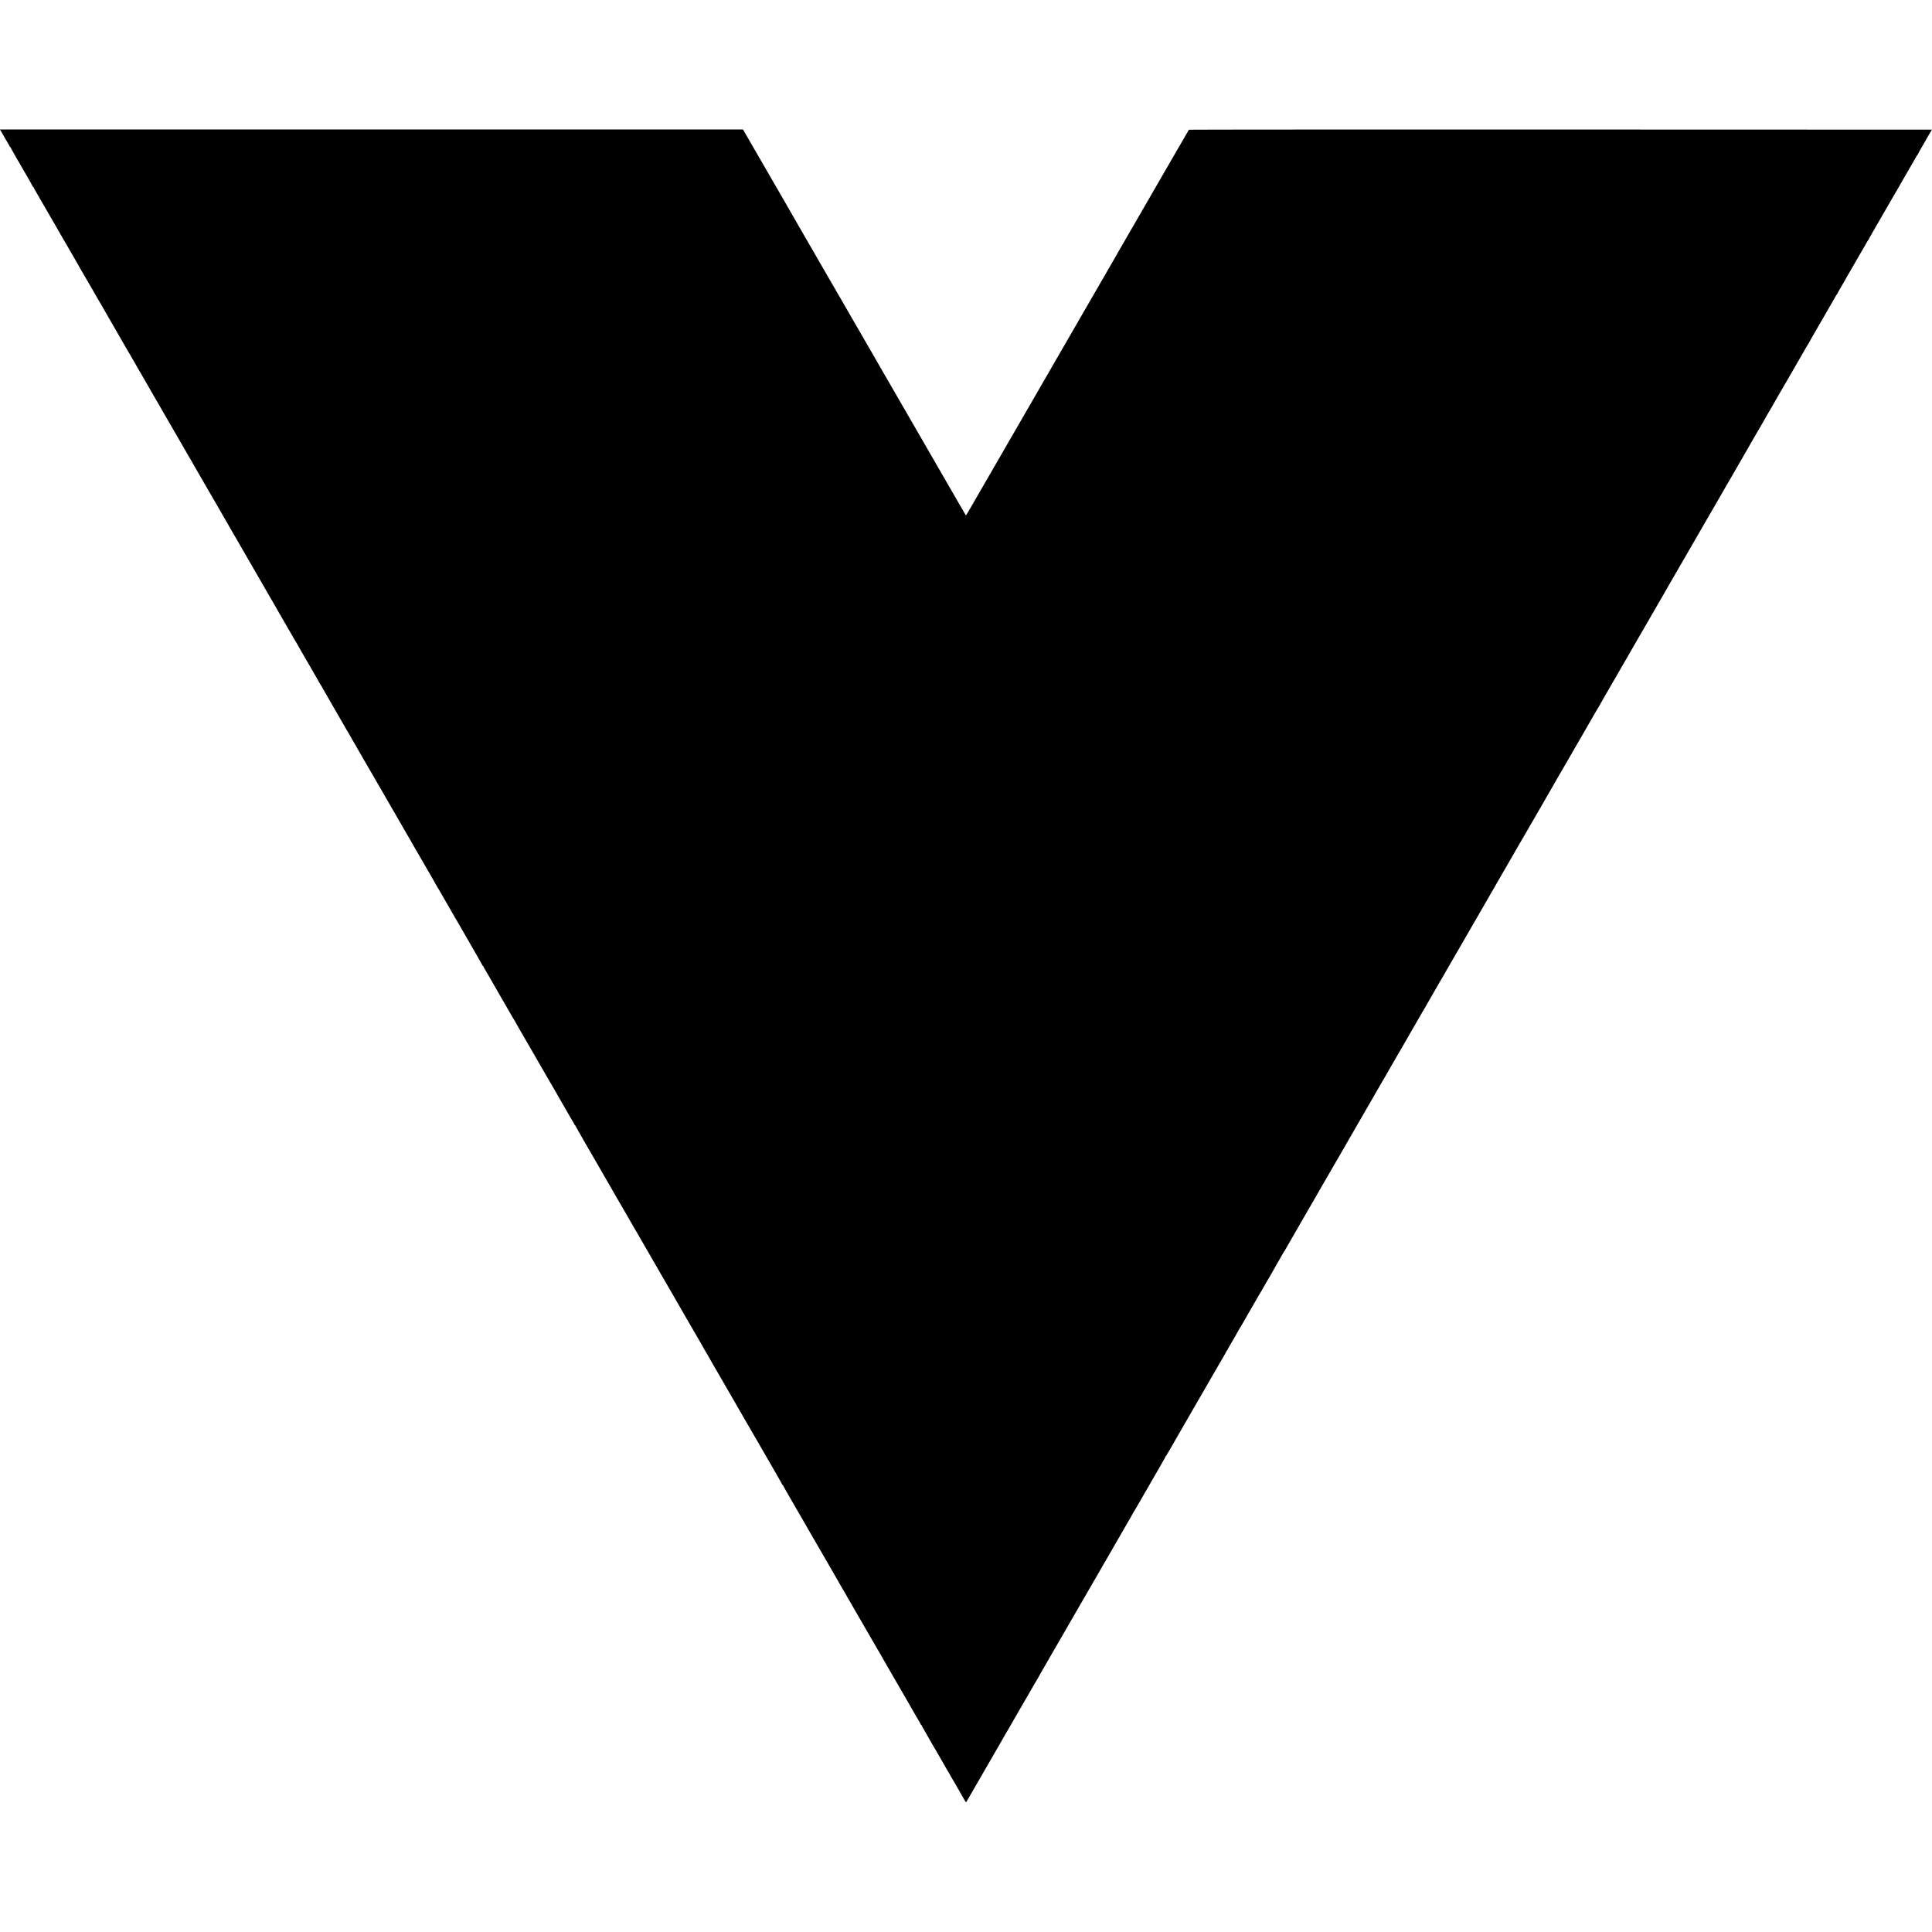
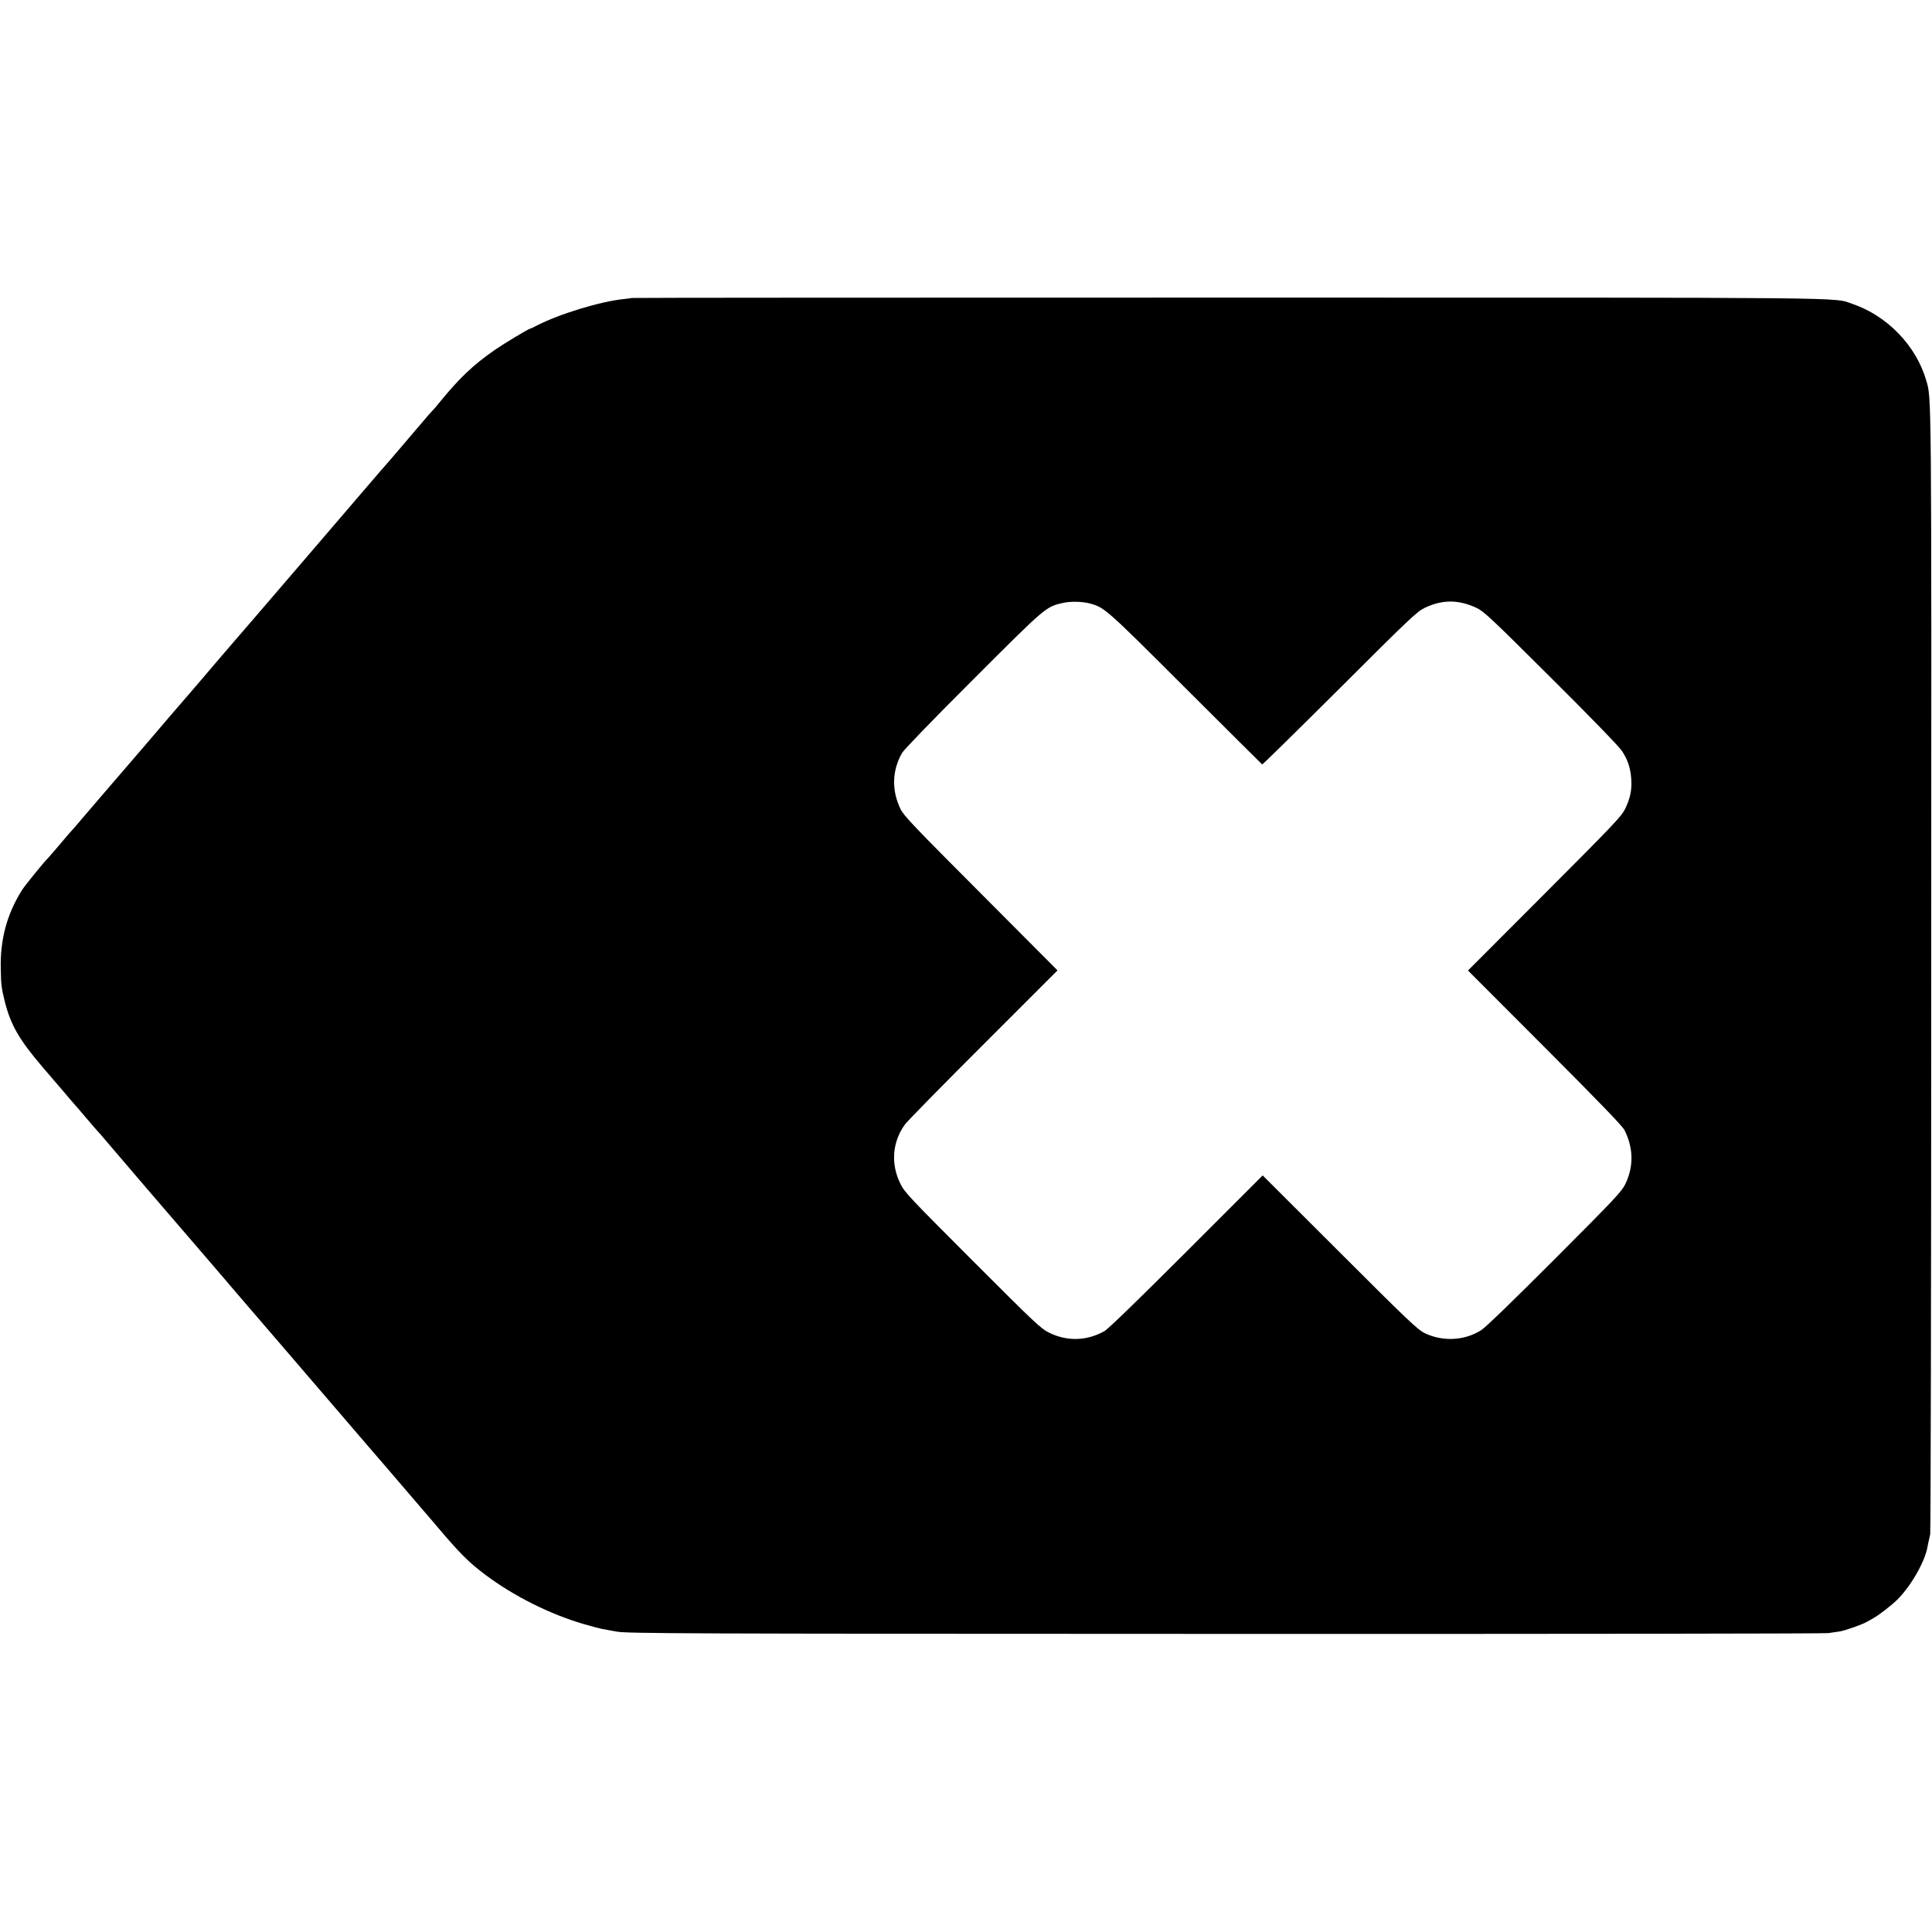
- <svg xmlns="http://www.w3.org/2000/svg" version="1.0" width="16pt" height="16pt" viewBox="0 0 16 16" preserveAspectRatio="xMidYMid meet">
-   <g transform="translate(0,16) scale(0.00032,-0.00032)" fill="#000000" stroke="none">
-     <path d="M18 46618 c45 -75 122 -207 122 -211 0 -2 25 -45 55 -95 30 -50 55 -96 55 -102 0 -5 5 -10 10 -10 6 0 10 -4 10 -9 0 -5 73 -135 161 -288 89 -153 173 -298 187 -323 14 -25 32 -57 41 -72 88 -149 187 -324 189 -335 2 -7 8 -13 13 -13 5 0 9 -4 9 -10 0 -5 46 -89 103 -187 175 -302 490 -846 507 -876 8 -16 20 -36 25 -45 28 -46 290 -498 339 -585 13 -23 74 -129 136 -236 61 -107 123 -215 137 -240 14 -25 29 -50 33 -56 5 -5 23 -37 40 -70 18 -33 38 -67 44 -75 11 -16 21 -33 63 -109 14 -25 29 -50 33 -56 4 -5 21 -35 38 -65 55 -100 261 -455 269 -465 4 -5 14 -21 20 -35 15 -29 41 -75 103 -180 24 -41 52 -88 60 -105 9 -16 57 -100 107 -185 112 -193 362 -626 380 -660 8 -14 23 -38 33 -55 11 -16 23 -37 27 -45 4 -8 26 -46 48 -85 23 -38 53 -90 67 -115 46 -81 64 -113 178 -310 62 -107 121 -210 132 -227 37 -67 56 -99 85 -148 16 -27 32 -57 36 -65 4 -8 15 -27 25 -42 9 -15 53 -89 96 -165 44 -76 177 -307 296 -513 120 -206 268 -463 330 -570 131 -227 117 -203 200 -348 36 -62 73 -125 82 -140 10 -15 21 -34 25 -42 4 -8 20 -37 36 -65 17 -27 38 -65 48 -82 49 -85 64 -111 87 -153 13 -25 28 -49 32 -55 4 -5 78 -134 165 -285 87 -151 166 -288 176 -305 10 -16 26 -43 35 -59 9 -17 125 -217 257 -445 132 -229 253 -441 270 -471 17 -30 45 -79 64 -108 18 -29 33 -54 33 -57 0 -2 20 -37 44 -77 24 -40 123 -212 221 -383 97 -170 190 -330 205 -355 16 -25 39 -65 53 -90 13 -25 81 -144 152 -265 70 -121 137 -238 150 -260 12 -22 37 -65 55 -95 18 -30 43 -73 55 -95 12 -22 48 -85 80 -140 77 -132 163 -280 190 -330 13 -22 71 -123 130 -225 59 -102 116 -199 126 -217 10 -17 29 -50 43 -72 15 -22 26 -43 26 -45 0 -2 27 -50 60 -106 33 -56 60 -103 60 -105 0 -2 55 -98 90 -155 8 -14 182 -316 239 -414 13 -22 45 -79 72 -124 27 -46 49 -86 49 -89 0 -2 14 -24 30 -48 16 -24 30 -46 30 -49 0 -5 74 -135 100 -176 5 -8 24 -42 43 -75 50 -88 58 -101 262 -455 104 -179 199 -345 213 -370 14 -25 28 -49 32 -55 4 -5 17 -26 28 -45 10 -19 62 -109 114 -200 114 -197 133 -230 170 -295 16 -27 33 -57 38 -65 17 -28 96 -165 103 -180 4 -8 16 -28 26 -45 10 -16 77 -131 148 -255 72 -124 181 -313 243 -420 62 -107 121 -209 131 -227 35 -62 323 -560 392 -678 38 -66 83 -145 100 -175 16 -30 33 -59 37 -65 4 -5 17 -27 29 -47 34 -61 56 -100 90 -156 17 -29 31 -55 31 -57 0 -2 17 -32 39 -67 21 -35 134 -229 251 -433 117 -203 235 -407 261 -451 27 -45 49 -85 49 -88 0 -4 8 -19 19 -34 15 -21 200 -341 309 -533 10 -19 33 -58 51 -87 17 -29 31 -54 31 -56 0 -2 25 -44 55 -94 30 -50 55 -95 55 -98 0 -4 6 -15 14 -23 7 -9 27 -41 43 -71 17 -30 170 -297 342 -594 171 -296 311 -542 311 -547 0 -5 5 -9 10 -9 6 0 10 -4 10 -10 0 -5 22 -47 49 -92 27 -46 58 -99 68 -118 24 -43 81 -140 93 -160 5 -8 66 -114 135 -235 69 -121 130 -227 135 -235 12 -21 259 -447 283 -490 10 -19 28 -47 38 -62 11 -14 19 -29 19 -32 0 -3 37 -69 83 -148 99 -170 305 -526 337 -583 13 -22 31 -53 41 -70 11 -16 22 -37 26 -45 7 -14 82 -146 103 -180 14 -24 181 -311 205 -355 13 -22 46 -80 75 -130 29 -49 64 -110 78 -135 14 -25 51 -88 82 -140 31 -52 59 -102 63 -110 4 -8 18 -33 31 -55 205 -353 284 -489 309 -535 17 -30 45 -78 62 -106 18 -28 36 -60 39 -72 4 -12 12 -22 17 -22 5 0 9 -4 9 -10 0 -5 109 -197 241 -427 133 -230 250 -431 259 -448 51 -90 222 -385 280 -485 37 -63 78 -135 92 -160 14 -25 67 -117 118 -205 51 -88 101 -175 111 -193 34 -58 55 -95 149 -257 51 -88 101 -173 110 -190 9 -16 76 -131 147 -255 72 -124 140 -241 151 -260 61 -108 281 -489 355 -615 38 -66 77 -133 87 -150 35 -63 91 -161 100 -175 14 -23 99 -169 128 -220 54 -97 135 -235 142 -245 4 -5 20 -32 35 -60 26 -48 238 -416 276 -480 10 -16 26 -46 37 -65 30 -53 382 -661 403 -695 10 -16 22 -37 26 -45 4 -8 26 -48 50 -88 24 -41 43 -75 43 -77 0 -2 22 -40 50 -85 27 -45 50 -84 50 -86 0 -3 38 -69 83 -147 84 -142 302 -520 340 -587 10 -19 34 -60 52 -90 18 -30 44 -75 57 -100 14 -25 45 -79 70 -120 25 -41 56 -96 70 -121 14 -25 77 -133 138 -240 62 -107 122 -210 132 -229 25 -43 310 -535 337 -581 11 -19 26 -45 34 -59 17 -32 238 -414 266 -460 11 -19 24 -41 28 -49 3 -7 75 -133 160 -278 84 -146 153 -269 153 -274 0 -5 5 -9 10 -9 6 0 10 -4 10 -10 0 -5 82 -150 181 -322 182 -314 201 -346 240 -415 12 -21 80 -139 152 -263 71 -124 141 -245 155 -270 14 -25 28 -49 32 -55 6 -8 145 -248 220 -380 37 -66 209 -362 229 -395 11 -19 24 -42 28 -49 4 -8 67 -118 140 -243 73 -125 133 -230 133 -233 0 -2 15 -28 33 -57 19 -29 47 -78 64 -108 17 -30 53 -93 79 -139 53 -90 82 -141 157 -272 82 -142 115 -199 381 -659 142 -245 268 -463 281 -485 12 -22 71 -125 132 -230 60 -104 172 -298 248 -430 76 -132 146 -253 156 -270 11 -16 22 -36 26 -44 3 -8 30 -54 60 -103 29 -49 53 -91 53 -93 0 -3 18 -34 40 -70 22 -36 40 -67 40 -69 0 -2 37 -66 81 -142 45 -77 98 -168 119 -204 20 -36 47 -81 58 -100 12 -19 27 -47 33 -62 6 -16 15 -28 20 -28 5 0 9 -4 9 -9 0 -6 63 -118 140 -251 77 -133 140 -243 140 -245 0 -2 18 -33 41 -70 22 -37 49 -83 60 -101 10 -19 29 -51 40 -71 25 -45 109 -189 126 -218 7 -11 17 -29 22 -40 6 -11 22 -38 35 -60 14 -22 37 -62 52 -90 14 -27 35 -62 45 -77 11 -14 19 -29 19 -32 0 -3 18 -35 40 -71 22 -36 40 -67 40 -69 0 -2 19 -35 42 -72 23 -38 55 -94 72 -124 26 -47 139 -244 171 -298 6 -9 21 -36 34 -60 28 -48 37 -51 51 -19 6 12 19 36 29 52 10 17 27 46 38 65 11 19 104 181 208 360 103 179 199 345 213 370 14 25 42 74 64 109 21 34 38 65 38 67 0 2 18 33 40 69 22 36 40 67 40 69 0 3 177 310 199 346 16 26 136 234 140 244 2 5 25 44 52 88 27 44 49 81 49 84 0 2 18 34 40 70 22 36 40 67 40 69 0 2 20 36 43 77 35 58 169 289 297 513 9 17 50 86 90 155 40 69 86 150 103 180 16 30 35 62 41 70 6 8 16 24 22 35 35 64 72 129 167 293 59 100 116 199 127 220 11 20 30 53 41 72 43 72 1070 1850 1121 1940 14 25 65 113 113 195 48 83 96 166 107 185 10 19 28 50 38 68 11 18 73 124 137 235 64 111 175 303 246 427 71 124 173 299 225 390 52 91 116 202 143 248 27 45 49 85 49 89 0 4 6 14 14 22 7 9 28 43 46 76 26 47 251 436 378 655 11 19 29 51 40 70 11 19 101 176 201 348 99 172 181 317 181 323 0 5 5 9 10 9 6 0 10 5 10 11 0 6 8 23 18 37 11 15 32 52 49 82 16 30 130 228 253 440 122 212 234 405 248 430 13 25 39 70 57 100 39 65 69 117 130 225 25 44 50 87 55 95 12 19 78 134 220 380 61 107 129 224 150 260 161 277 222 382 246 425 15 28 47 83 71 123 24 41 43 78 43 83 0 5 4 9 8 9 4 0 13 12 19 28 7 15 23 45 36 67 66 110 277 478 277 483 0 3 6 13 14 21 7 9 27 41 43 71 17 30 45 80 63 110 34 57 375 649 394 685 6 11 16 27 22 35 6 8 26 42 44 75 18 33 41 74 51 90 10 17 24 41 32 55 54 97 72 128 88 152 11 14 19 28 19 30 0 3 79 141 175 308 96 167 175 305 175 308 0 3 6 13 14 21 7 9 26 39 41 66 33 60 276 483 338 587 24 40 46 80 50 88 4 8 13 24 20 35 14 23 95 163 125 215 11 19 52 91 92 160 40 69 80 139 90 155 9 17 103 179 207 360 105 182 200 346 211 365 103 181 463 802 489 845 7 11 15 27 19 35 4 8 29 51 55 95 64 110 828 1433 848 1470 9 17 24 41 33 55 9 14 29 48 45 77 15 28 52 93 82 145 30 51 62 107 71 123 17 30 231 398 400 690 51 88 103 179 115 202 12 23 26 48 32 55 6 7 24 38 40 68 17 30 61 107 98 170 37 63 84 144 103 180 19 36 41 72 48 81 8 8 14 18 14 21 0 4 27 51 59 106 32 55 72 124 89 154 16 29 71 125 122 213 51 88 104 180 118 205 13 25 28 50 32 55 4 6 17 26 28 45 11 19 45 80 77 135 31 55 66 116 77 135 11 19 88 152 171 295 401 694 620 1072 650 1125 11 19 87 152 170 295 83 143 158 273 166 288 9 16 21 36 26 45 6 9 31 52 55 96 25 43 54 94 66 115 11 20 95 164 186 321 91 157 173 299 182 315 9 17 26 46 37 65 12 19 66 114 121 210 56 96 108 186 117 200 8 14 24 40 34 59 24 45 383 664 412 713 5 9 17 29 26 45 15 28 120 210 241 419 36 61 68 117 72 125 4 8 12 23 19 34 35 57 245 420 262 453 11 20 35 61 53 90 17 29 32 54 32 56 0 3 28 51 62 108 33 57 70 119 80 138 10 19 23 42 28 50 5 8 32 53 59 100 27 47 149 258 271 470 122 212 234 405 248 430 30 53 62 108 80 135 6 11 15 27 19 35 4 8 85 150 181 315 96 165 187 323 202 350 31 56 116 202 130 225 5 8 25 42 43 75 19 33 92 159 162 280 149 257 157 271 202 350 19 33 38 67 43 75 9 14 228 392 275 475 12 22 55 96 95 165 40 69 80 139 90 155 24 42 202 350 221 383 9 15 27 47 41 72 14 25 75 131 136 236 61 106 121 210 134 232 99 172 271 470 279 482 5 8 23 40 40 70 18 30 81 141 142 245 60 105 121 210 135 235 14 25 71 124 127 220 56 96 143 247 194 335 51 88 96 167 102 175 14 24 180 311 204 355 23 43 340 590 356 615 5 8 50 87 101 175 171 301 517 898 582 1008 25 43 46 81 46 83 0 2 12 23 27 47 14 23 40 67 56 97 16 30 35 62 42 70 7 8 15 22 18 30 4 8 20 38 37 65 16 28 33 57 37 65 6 12 111 196 143 250 5 8 55 95 112 193 57 98 113 195 126 215 12 20 27 46 32 57 6 11 14 27 20 35 5 8 76 130 156 270 80 140 165 287 187 325 23 39 52 90 66 115 13 25 30 52 37 61 8 8 14 18 14 21 0 4 41 77 92 165 50 87 175 302 276 478 101 176 208 360 236 408 28 49 67 117 86 152 19 35 41 70 48 77 6 6 12 15 12 19 0 7 124 224 167 291 12 21 23 40 23 42 0 2 21 40 46 83 26 43 55 92 64 109 54 95 327 568 354 614 19 30 45 75 59 100 71 128 82 145 89 148 4 2 8 8 8 13 0 5 42 82 94 172 311 538 496 858 518 897 14 25 40 70 58 100 18 30 42 71 53 90 10 19 79 139 152 265 73 127 142 246 153 265 10 19 43 76 72 125 29 50 63 108 75 130 65 116 80 140 87 143 4 2 8 8 8 12 0 8 114 212 140 250 6 8 14 24 20 35 5 11 54 97 108 190 l100 170 -9611 3 c-5286 1 -9614 -1 -9618 -5 -5 -6 -419 -719 -619 -1068 -89 -155 -267 -463 -323 -560 -38 -66 -81 -140 -95 -165 -31 -56 -263 -457 -526 -910 -110 -190 -224 -388 -254 -440 -29 -52 -61 -109 -71 -125 -23 -39 -243 -420 -268 -465 -11 -19 -204 -352 -428 -740 -224 -388 -477 -826 -563 -975 -85 -148 -185 -322 -222 -385 -37 -63 -120 -207 -185 -320 -65 -113 -177 -306 -248 -430 -72 -124 -172 -297 -222 -385 -51 -88 -142 -245 -202 -350 -131 -226 -247 -427 -408 -705 -65 -113 -249 -432 -410 -710 -160 -278 -388 -673 -506 -877 -118 -205 -216 -373 -219 -373 -3 0 -52 82 -109 183 -58 100 -144 250 -192 332 -95 164 -402 696 -647 1120 -85 149 -228 396 -317 550 -212 365 -982 1700 -1008 1745 -10 19 -43 76 -72 125 -29 50 -64 110 -77 135 -14 25 -63 110 -110 190 -47 80 -96 165 -110 190 -14 25 -99 171 -188 325 -89 154 -174 300 -188 325 -13 25 -64 113 -112 195 -48 83 -140 242 -205 355 -65 113 -183 317 -263 454 -79 137 -152 264 -163 282 -50 89 -335 583 -354 614 -12 19 -34 58 -50 85 -15 28 -129 226 -253 440 -124 215 -235 408 -247 430 -12 22 -69 121 -127 220 -58 99 -226 389 -373 645 -148 256 -324 561 -392 678 -67 117 -134 232 -147 255 -13 23 -33 59 -46 80 l-22 37 -9615 0 -9615 0 20 -32z" />
+ <svg xmlns="http://www.w3.org/2000/svg" version="1.0" width="1501pt" height="1501pt" viewBox="0 0 1501 1501" preserveAspectRatio="xMidYMid meet">
+   <g transform="translate(0,1501) scale(0.1,-0.1)" fill="#000000" stroke="none">
+     <path d="M4908 12695 c-1 -1 -28 -5 -58 -8 -182 -18 -499 -114 -681 -207 -24 -13 -46 -23 -49 -23 -13 -1 -204 -116 -275 -165 -167 -116 -274 -217 -425 -402 -24 -30 -51 -62 -60 -70 -8 -8 -40 -44 -70 -80 -30 -36 -57 -67 -60 -70 -3 -3 -41 -48 -85 -100 -44 -52 -94 -110 -111 -130 -18 -19 -120 -138 -229 -265 -108 -126 -216 -252 -240 -280 -23 -27 -104 -122 -180 -210 -75 -88 -147 -171 -159 -185 -12 -14 -118 -137 -236 -275 -118 -137 -217 -252 -220 -255 -3 -3 -43 -50 -90 -105 -111 -131 -115 -135 -205 -240 -119 -137 -159 -184 -339 -395 -92 -107 -175 -204 -185 -215 -19 -21 -324 -377 -351 -409 -8 -10 -26 -31 -40 -46 -14 -15 -36 -40 -49 -56 -43 -52 -136 -159 -141 -164 -22 -19 -175 -208 -197 -242 -119 -188 -173 -387 -167 -618 2 -123 6 -148 31 -250 45 -181 112 -298 296 -513 77 -89 158 -184 181 -211 22 -27 46 -54 51 -60 6 -6 51 -58 100 -116 49 -58 92 -107 95 -110 4 -3 33 -37 66 -76 55 -66 558 -652 664 -774 44 -51 223 -259 262 -305 9 -11 27 -31 38 -45 25 -29 95 -110 158 -184 24 -28 51 -60 61 -71 24 -27 201 -234 610 -710 189 -220 357 -416 375 -436 40 -47 99 -115 222 -259 54 -63 108 -126 120 -140 12 -14 41 -47 64 -75 173 -204 242 -273 371 -370 223 -167 505 -308 772 -385 56 -16 116 -32 132 -35 17 -3 68 -12 115 -21 78 -15 486 -17 4720 -18 2549 -1 4661 2 4693 6 31 4 72 10 90 13 48 9 170 52 210 74 19 10 45 25 58 33 34 19 128 91 169 130 108 101 225 302 245 420 3 18 8 40 10 48 2 8 7 31 11 50 4 19 8 1997 8 4395 2 4536 3 4428 -39 4570 -78 270 -305 504 -576 595 -149 51 103 48 -4846 48 -2547 0 -4633 -1 -4635 -3z m3562 -2374 c113 -32 123 -41 738 -655 326 -325 595 -593 598 -595 2 -3 273 263 602 591 547 546 602 598 662 626 137 65 261 64 400 0 59 -28 110 -76 578 -542 300 -298 530 -535 553 -570 46 -69 68 -137 73 -226 4 -81 -8 -138 -46 -220 -28 -60 -79 -114 -627 -663 l-596 -597 597 -598 c418 -419 603 -610 619 -642 70 -140 72 -282 7 -418 -30 -61 -78 -112 -548 -583 -326 -326 -536 -530 -572 -553 -129 -82 -297 -91 -438 -24 -57 28 -130 97 -682 649 l-578 577 -592 -592 c-367 -367 -610 -603 -638 -618 -136 -76 -287 -81 -427 -13 -67 33 -106 70 -597 561 -488 489 -529 531 -561 598 -77 155 -62 328 38 463 20 26 294 306 610 621 l573 573 -595 597 c-511 512 -600 605 -624 655 -71 146 -67 300 11 437 16 27 240 259 552 570 563 563 565 566 695 595 62 15 155 12 215 -4z" />
  </g>
</svg>
